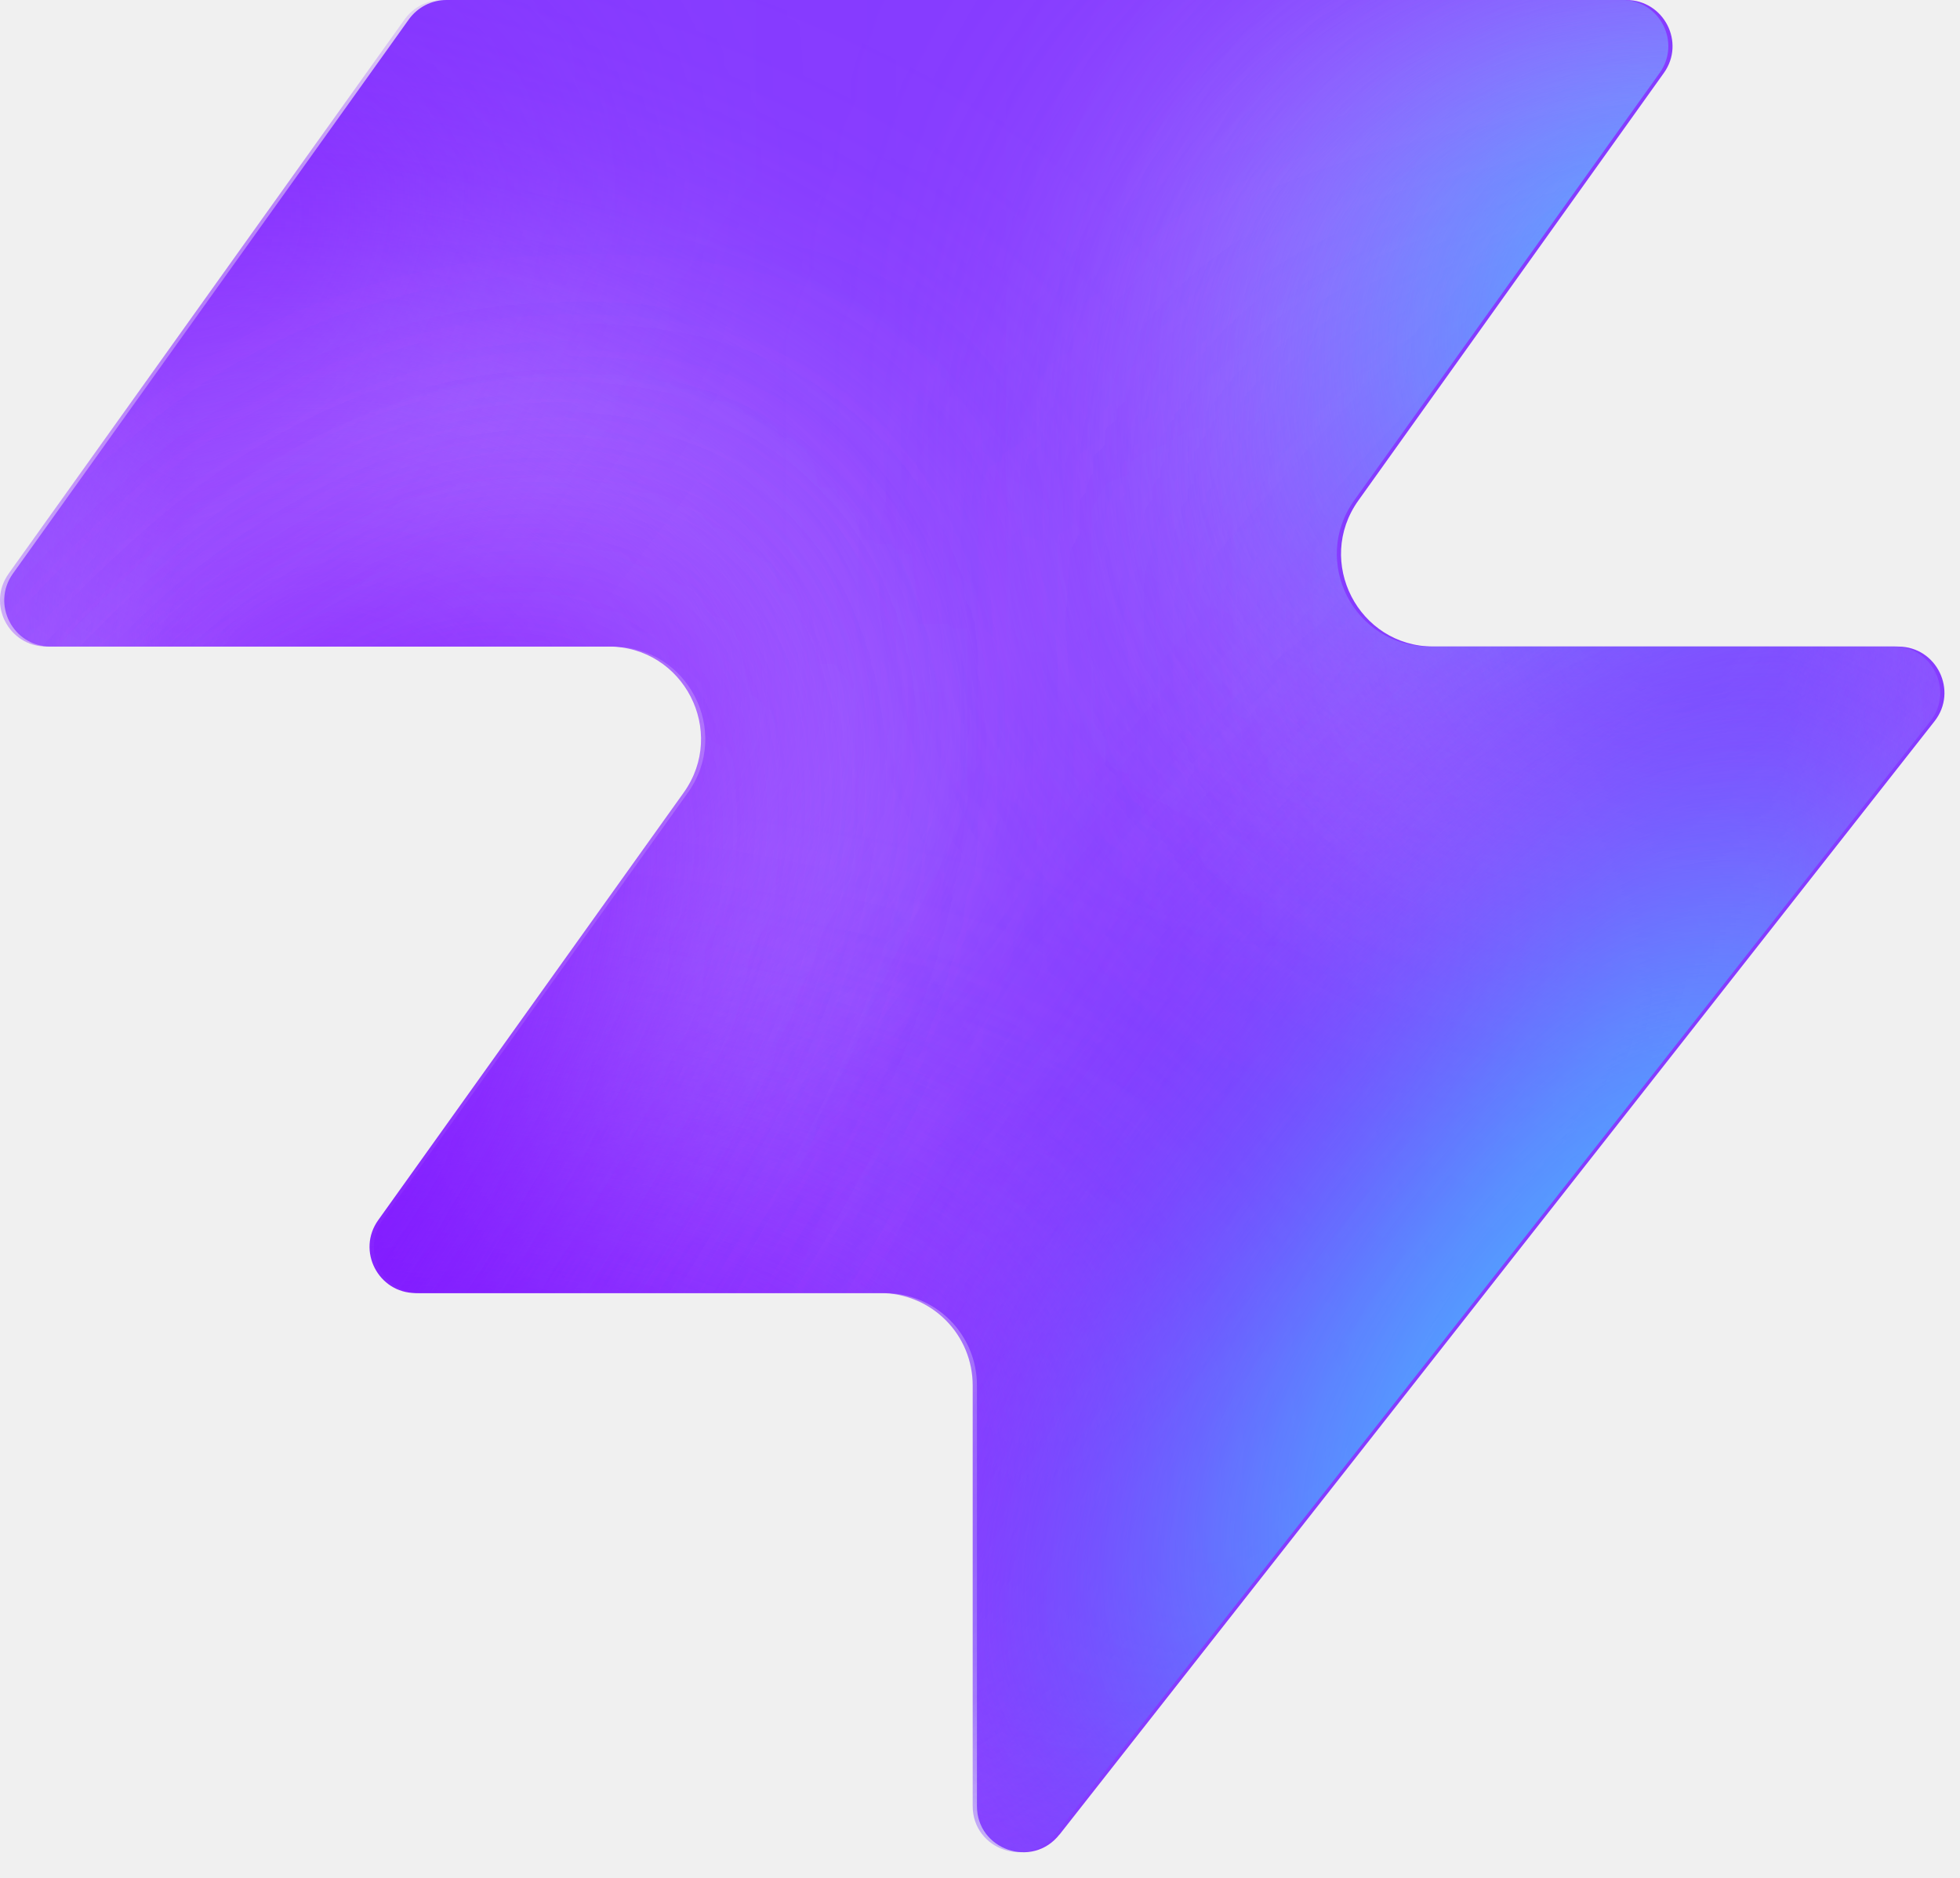
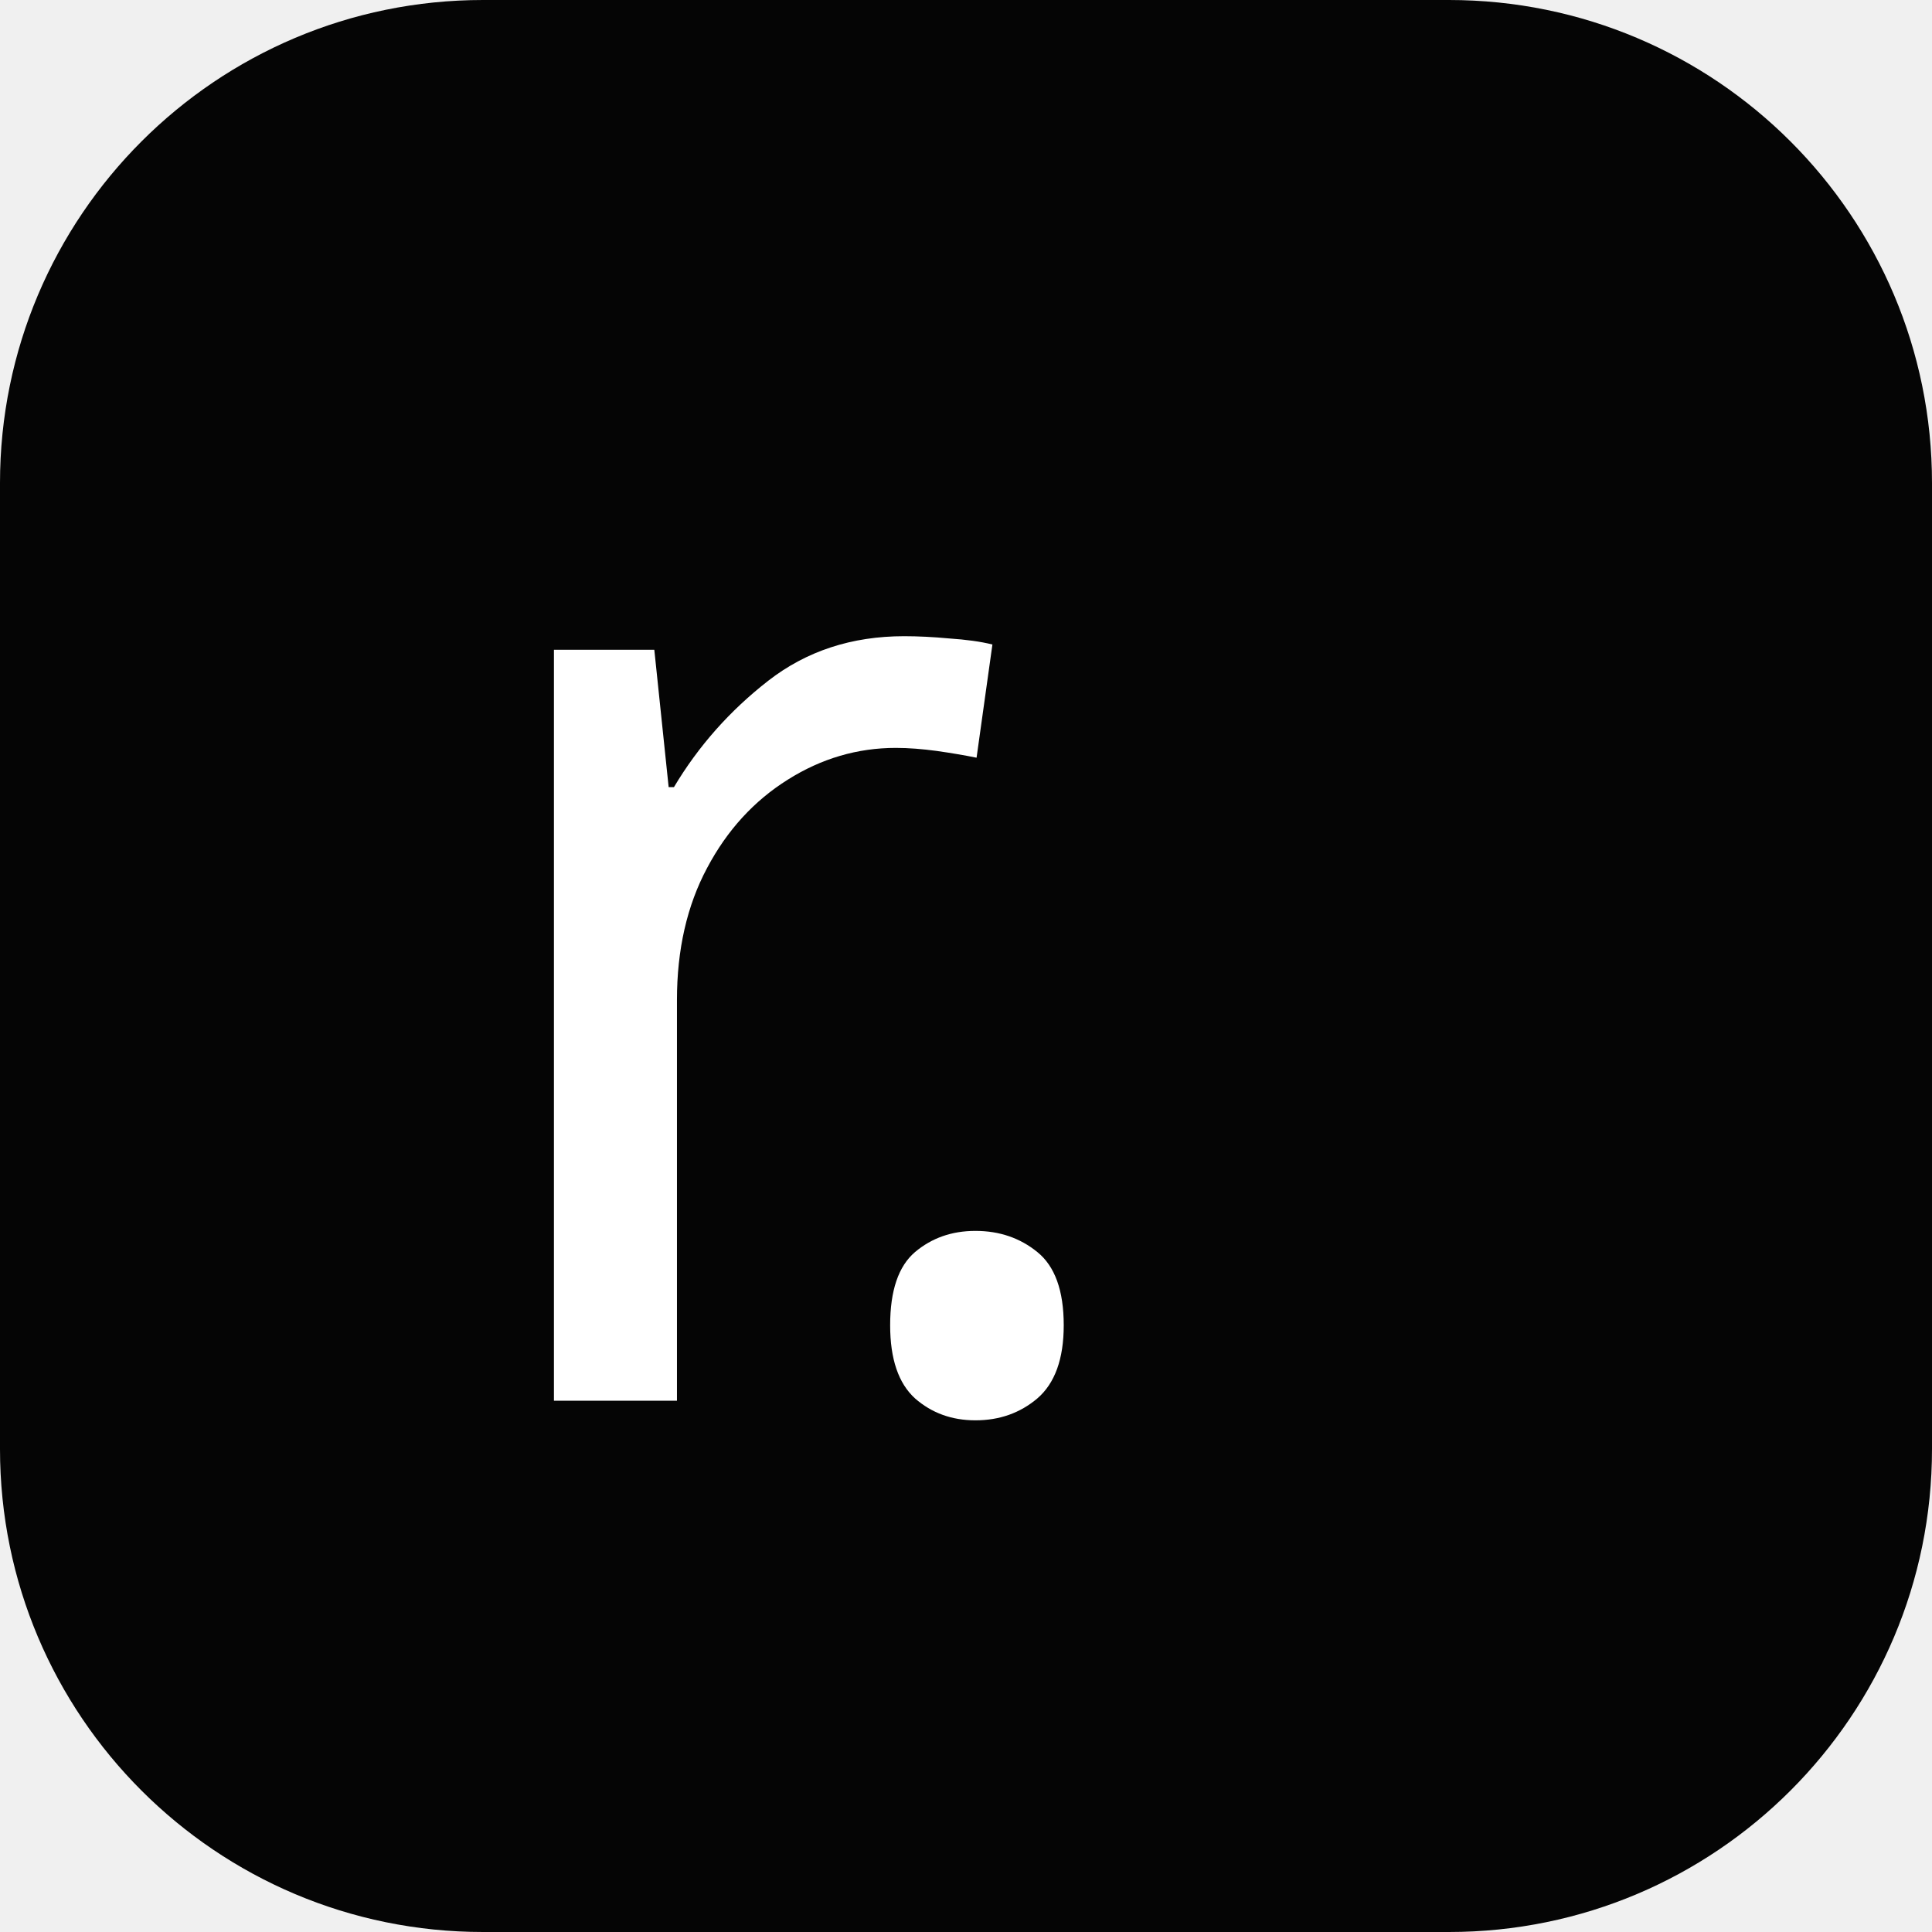
- <svg xmlns="http://www.w3.org/2000/svg" width="48" height="46" fill="none" viewBox="0 0 48 46">
-   <path fill="#863bff" d="M25.946 44.938c-.664.845-2.021.375-2.021-.698V33.937a2.26 2.26 0 0 0-2.262-2.262H10.287c-.92 0-1.456-1.04-.92-1.788l7.48-10.471c1.07-1.497 0-3.578-1.842-3.578H1.237c-.92 0-1.456-1.04-.92-1.788L10.013.474c.214-.297.556-.474.92-.474h28.894c.92 0 1.456 1.04.92 1.788l-7.48 10.471c-1.07 1.498 0 3.579 1.842 3.579h11.377c.943 0 1.473 1.088.89 1.83L25.947 44.94z" style="fill:#863bff;fill:color(display-p3 .525 .23 1);fill-opacity:1" />
-   <mask id="a" width="48" height="46" x="0" y="0" maskUnits="userSpaceOnUse" style="mask-type:alpha">
-     <path fill="#000" d="M25.842 44.938c-.664.844-2.021.375-2.021-.698V33.937a2.26 2.26 0 0 0-2.262-2.262H10.183c-.92 0-1.456-1.04-.92-1.788l7.48-10.471c1.07-1.498 0-3.579-1.842-3.579H1.133c-.92 0-1.456-1.04-.92-1.787L9.91.473c.214-.297.556-.474.92-.474h28.894c.92 0 1.456 1.04.92 1.788l-7.48 10.471c-1.07 1.498 0 3.578 1.842 3.578h11.377c.943 0 1.473 1.088.89 1.832L25.843 44.94z" style="fill:#000;fill-opacity:1" />
-   </mask>
-   <g mask="url(#a)">
-     <g filter="url(#b)">
-       <ellipse cx="5.508" cy="14.704" fill="#ede6ff" rx="5.508" ry="14.704" style="fill:#ede6ff;fill:color(display-p3 .927 .903 1);fill-opacity:1" transform="matrix(.00324 1 1 -.00324 -4.47 31.516)" />
-     </g>
-     <g filter="url(#c)">
-       <ellipse cx="10.399" cy="29.851" fill="#ede6ff" rx="10.399" ry="29.851" style="fill:#ede6ff;fill:color(display-p3 .927 .903 1);fill-opacity:1" transform="matrix(.00324 1 1 -.00324 -39.328 7.883)" />
-     </g>
-     <g filter="url(#d)">
-       <ellipse cx="5.508" cy="30.487" fill="#7e14ff" rx="5.508" ry="30.487" style="fill:#7e14ff;fill:color(display-p3 .492 .077 1);fill-opacity:1" transform="rotate(89.814 -25.913 -14.639)scale(1 -1)" />
-     </g>
-     <g filter="url(#e)">
-       <ellipse cx="5.508" cy="30.599" fill="#7e14ff" rx="5.508" ry="30.599" style="fill:#7e14ff;fill:color(display-p3 .492 .077 1);fill-opacity:1" transform="rotate(89.814 -32.644 -3.334)scale(1 -1)" />
-     </g>
-     <g filter="url(#f)">
-       <ellipse cx="5.508" cy="30.599" fill="#7e14ff" rx="5.508" ry="30.599" style="fill:#7e14ff;fill:color(display-p3 .492 .077 1);fill-opacity:1" transform="matrix(.00324 1 1 -.00324 -34.34 30.47)" />
-     </g>
-     <g filter="url(#g)">
-       <ellipse cx="14.072" cy="22.078" fill="#ede6ff" rx="14.072" ry="22.078" style="fill:#ede6ff;fill:color(display-p3 .927 .903 1);fill-opacity:1" transform="rotate(93.35 24.506 48.493)scale(-1 1)" />
-     </g>
-     <g filter="url(#h)">
-       <ellipse cx="3.47" cy="21.501" fill="#7e14ff" rx="3.47" ry="21.501" style="fill:#7e14ff;fill:color(display-p3 .492 .077 1);fill-opacity:1" transform="rotate(89.009 28.708 47.59)scale(-1 1)" />
-     </g>
-     <g filter="url(#i)">
-       <ellipse cx="3.47" cy="21.501" fill="#7e14ff" rx="3.47" ry="21.501" style="fill:#7e14ff;fill:color(display-p3 .492 .077 1);fill-opacity:1" transform="rotate(89.009 28.708 47.59)scale(-1 1)" />
-     </g>
-     <g filter="url(#j)">
-       <ellipse cx=".387" cy="8.972" fill="#7e14ff" rx="4.407" ry="29.108" style="fill:#7e14ff;fill:color(display-p3 .492 .077 1);fill-opacity:1" transform="rotate(39.51 .387 8.972)" />
-     </g>
-     <g filter="url(#k)">
-       <ellipse cx="47.523" cy="-6.092" fill="#7e14ff" rx="4.407" ry="29.108" style="fill:#7e14ff;fill:color(display-p3 .492 .077 1);fill-opacity:1" transform="rotate(37.892 47.523 -6.092)" />
-     </g>
-     <g filter="url(#l)">
-       <ellipse cx="41.412" cy="6.333" fill="#47bfff" rx="5.971" ry="9.665" style="fill:#47bfff;fill:color(display-p3 .28 .748 1);fill-opacity:1" transform="rotate(37.892 41.412 6.333)" />
-     </g>
-     <g filter="url(#m)">
-       <ellipse cx="-1.879" cy="38.332" fill="#7e14ff" rx="4.407" ry="29.108" style="fill:#7e14ff;fill:color(display-p3 .492 .077 1);fill-opacity:1" transform="rotate(37.892 -1.88 38.332)" />
-     </g>
-     <g filter="url(#n)">
-       <ellipse cx="-1.879" cy="38.332" fill="#7e14ff" rx="4.407" ry="29.108" style="fill:#7e14ff;fill:color(display-p3 .492 .077 1);fill-opacity:1" transform="rotate(37.892 -1.88 38.332)" />
-     </g>
-     <g filter="url(#o)">
-       <ellipse cx="35.651" cy="29.907" fill="#7e14ff" rx="4.407" ry="29.108" style="fill:#7e14ff;fill:color(display-p3 .492 .077 1);fill-opacity:1" transform="rotate(37.892 35.651 29.907)" />
-     </g>
-     <g filter="url(#p)">
-       <ellipse cx="38.418" cy="32.4" fill="#47bfff" rx="5.971" ry="15.297" style="fill:#47bfff;fill:color(display-p3 .28 .748 1);fill-opacity:1" transform="rotate(37.892 38.418 32.4)" />
-     </g>
-   </g>
-   <defs>
-     <filter id="b" width="60.045" height="41.654" x="-19.77" y="16.149" color-interpolation-filters="sRGB" filterUnits="userSpaceOnUse">
-       <feFlood flood-opacity="0" result="BackgroundImageFix" />
-       <feBlend in="SourceGraphic" in2="BackgroundImageFix" result="shape" />
-       <feGaussianBlur result="effect1_foregroundBlur_2002_17158" stdDeviation="7.659" />
-     </filter>
-     <filter id="c" width="90.34" height="51.437" x="-54.613" y="-7.533" color-interpolation-filters="sRGB" filterUnits="userSpaceOnUse">
-       <feFlood flood-opacity="0" result="BackgroundImageFix" />
-       <feBlend in="SourceGraphic" in2="BackgroundImageFix" result="shape" />
-       <feGaussianBlur result="effect1_foregroundBlur_2002_17158" stdDeviation="7.659" />
-     </filter>
-     <filter id="d" width="79.355" height="29.4" x="-49.64" y="2.03" color-interpolation-filters="sRGB" filterUnits="userSpaceOnUse">
-       <feFlood flood-opacity="0" result="BackgroundImageFix" />
-       <feBlend in="SourceGraphic" in2="BackgroundImageFix" result="shape" />
-       <feGaussianBlur result="effect1_foregroundBlur_2002_17158" stdDeviation="4.596" />
-     </filter>
-     <filter id="e" width="79.579" height="29.4" x="-45.045" y="20.029" color-interpolation-filters="sRGB" filterUnits="userSpaceOnUse">
-       <feFlood flood-opacity="0" result="BackgroundImageFix" />
-       <feBlend in="SourceGraphic" in2="BackgroundImageFix" result="shape" />
-       <feGaussianBlur result="effect1_foregroundBlur_2002_17158" stdDeviation="4.596" />
-     </filter>
-     <filter id="f" width="79.579" height="29.4" x="-43.513" y="21.178" color-interpolation-filters="sRGB" filterUnits="userSpaceOnUse">
-       <feFlood flood-opacity="0" result="BackgroundImageFix" />
-       <feBlend in="SourceGraphic" in2="BackgroundImageFix" result="shape" />
-       <feGaussianBlur result="effect1_foregroundBlur_2002_17158" stdDeviation="4.596" />
-     </filter>
-     <filter id="g" width="74.749" height="58.852" x="15.756" y="-17.901" color-interpolation-filters="sRGB" filterUnits="userSpaceOnUse">
-       <feFlood flood-opacity="0" result="BackgroundImageFix" />
-       <feBlend in="SourceGraphic" in2="BackgroundImageFix" result="shape" />
-       <feGaussianBlur result="effect1_foregroundBlur_2002_17158" stdDeviation="7.659" />
-     </filter>
-     <filter id="h" width="61.377" height="25.362" x="23.548" y="2.284" color-interpolation-filters="sRGB" filterUnits="userSpaceOnUse">
-       <feFlood flood-opacity="0" result="BackgroundImageFix" />
-       <feBlend in="SourceGraphic" in2="BackgroundImageFix" result="shape" />
-       <feGaussianBlur result="effect1_foregroundBlur_2002_17158" stdDeviation="4.596" />
-     </filter>
-     <filter id="i" width="61.377" height="25.362" x="23.548" y="2.284" color-interpolation-filters="sRGB" filterUnits="userSpaceOnUse">
-       <feFlood flood-opacity="0" result="BackgroundImageFix" />
-       <feBlend in="SourceGraphic" in2="BackgroundImageFix" result="shape" />
-       <feGaussianBlur result="effect1_foregroundBlur_2002_17158" stdDeviation="4.596" />
-     </filter>
-     <filter id="j" width="56.045" height="63.649" x="-27.636" y="-22.853" color-interpolation-filters="sRGB" filterUnits="userSpaceOnUse">
-       <feFlood flood-opacity="0" result="BackgroundImageFix" />
-       <feBlend in="SourceGraphic" in2="BackgroundImageFix" result="shape" />
-       <feGaussianBlur result="effect1_foregroundBlur_2002_17158" stdDeviation="4.596" />
-     </filter>
-     <filter id="k" width="54.814" height="64.646" x="20.116" y="-38.415" color-interpolation-filters="sRGB" filterUnits="userSpaceOnUse">
-       <feFlood flood-opacity="0" result="BackgroundImageFix" />
-       <feBlend in="SourceGraphic" in2="BackgroundImageFix" result="shape" />
-       <feGaussianBlur result="effect1_foregroundBlur_2002_17158" stdDeviation="4.596" />
-     </filter>
-     <filter id="l" width="33.541" height="35.313" x="24.641" y="-11.323" color-interpolation-filters="sRGB" filterUnits="userSpaceOnUse">
-       <feFlood flood-opacity="0" result="BackgroundImageFix" />
-       <feBlend in="SourceGraphic" in2="BackgroundImageFix" result="shape" />
-       <feGaussianBlur result="effect1_foregroundBlur_2002_17158" stdDeviation="4.596" />
-     </filter>
-     <filter id="m" width="54.814" height="64.646" x="-29.286" y="6.009" color-interpolation-filters="sRGB" filterUnits="userSpaceOnUse">
-       <feFlood flood-opacity="0" result="BackgroundImageFix" />
-       <feBlend in="SourceGraphic" in2="BackgroundImageFix" result="shape" />
-       <feGaussianBlur result="effect1_foregroundBlur_2002_17158" stdDeviation="4.596" />
-     </filter>
-     <filter id="n" width="54.814" height="64.646" x="-29.286" y="6.009" color-interpolation-filters="sRGB" filterUnits="userSpaceOnUse">
-       <feFlood flood-opacity="0" result="BackgroundImageFix" />
-       <feBlend in="SourceGraphic" in2="BackgroundImageFix" result="shape" />
-       <feGaussianBlur result="effect1_foregroundBlur_2002_17158" stdDeviation="4.596" />
-     </filter>
-     <filter id="o" width="54.814" height="64.646" x="8.244" y="-2.416" color-interpolation-filters="sRGB" filterUnits="userSpaceOnUse">
-       <feFlood flood-opacity="0" result="BackgroundImageFix" />
-       <feBlend in="SourceGraphic" in2="BackgroundImageFix" result="shape" />
-       <feGaussianBlur result="effect1_foregroundBlur_2002_17158" stdDeviation="4.596" />
-     </filter>
-     <filter id="p" width="39.409" height="43.623" x="18.713" y="10.588" color-interpolation-filters="sRGB" filterUnits="userSpaceOnUse">
-       <feFlood flood-opacity="0" result="BackgroundImageFix" />
-       <feBlend in="SourceGraphic" in2="BackgroundImageFix" result="shape" />
-       <feGaussianBlur result="effect1_foregroundBlur_2002_17158" stdDeviation="4.596" />
-     </filter>
-   </defs>
+ <svg xmlns="http://www.w3.org/2000/svg" viewBox="0 0 40 40">
+   <rect width="40" height="40" rx="10" fill="#050505" />
+   <text x="9" y="29" fill="#fff" font-family="system-ui,sans-serif" font-size="29">r.</text>
</svg>
